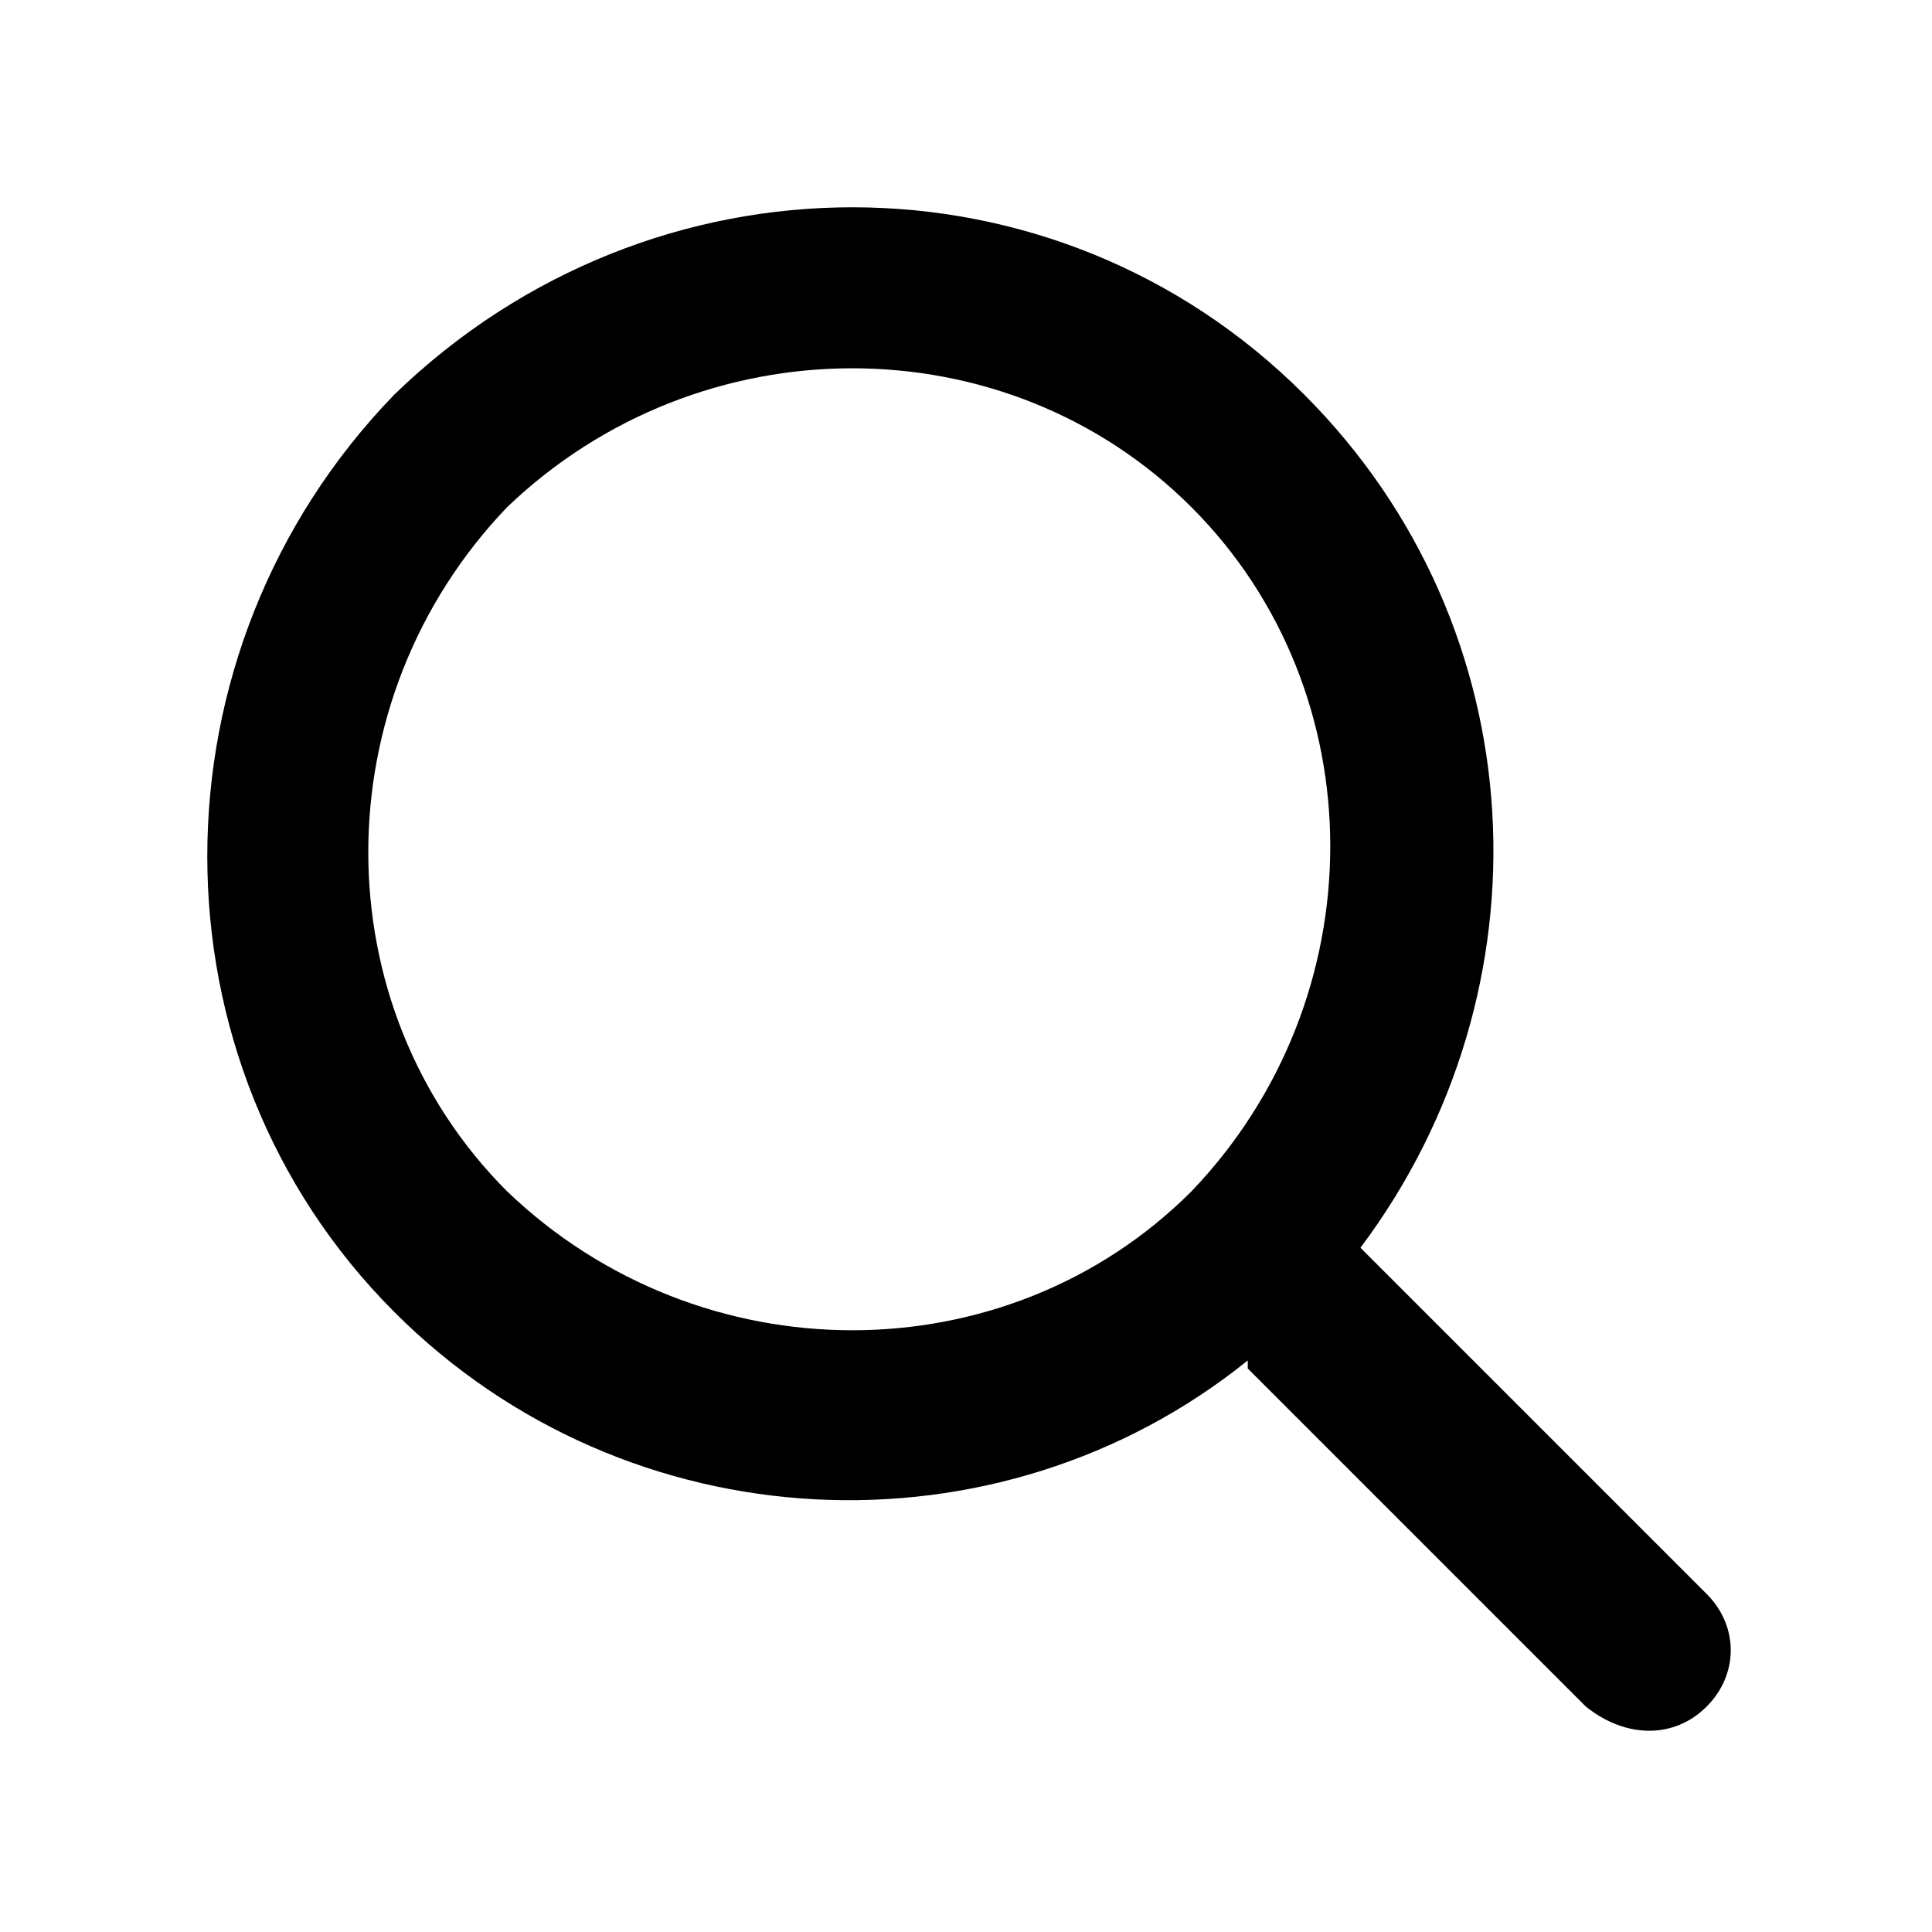
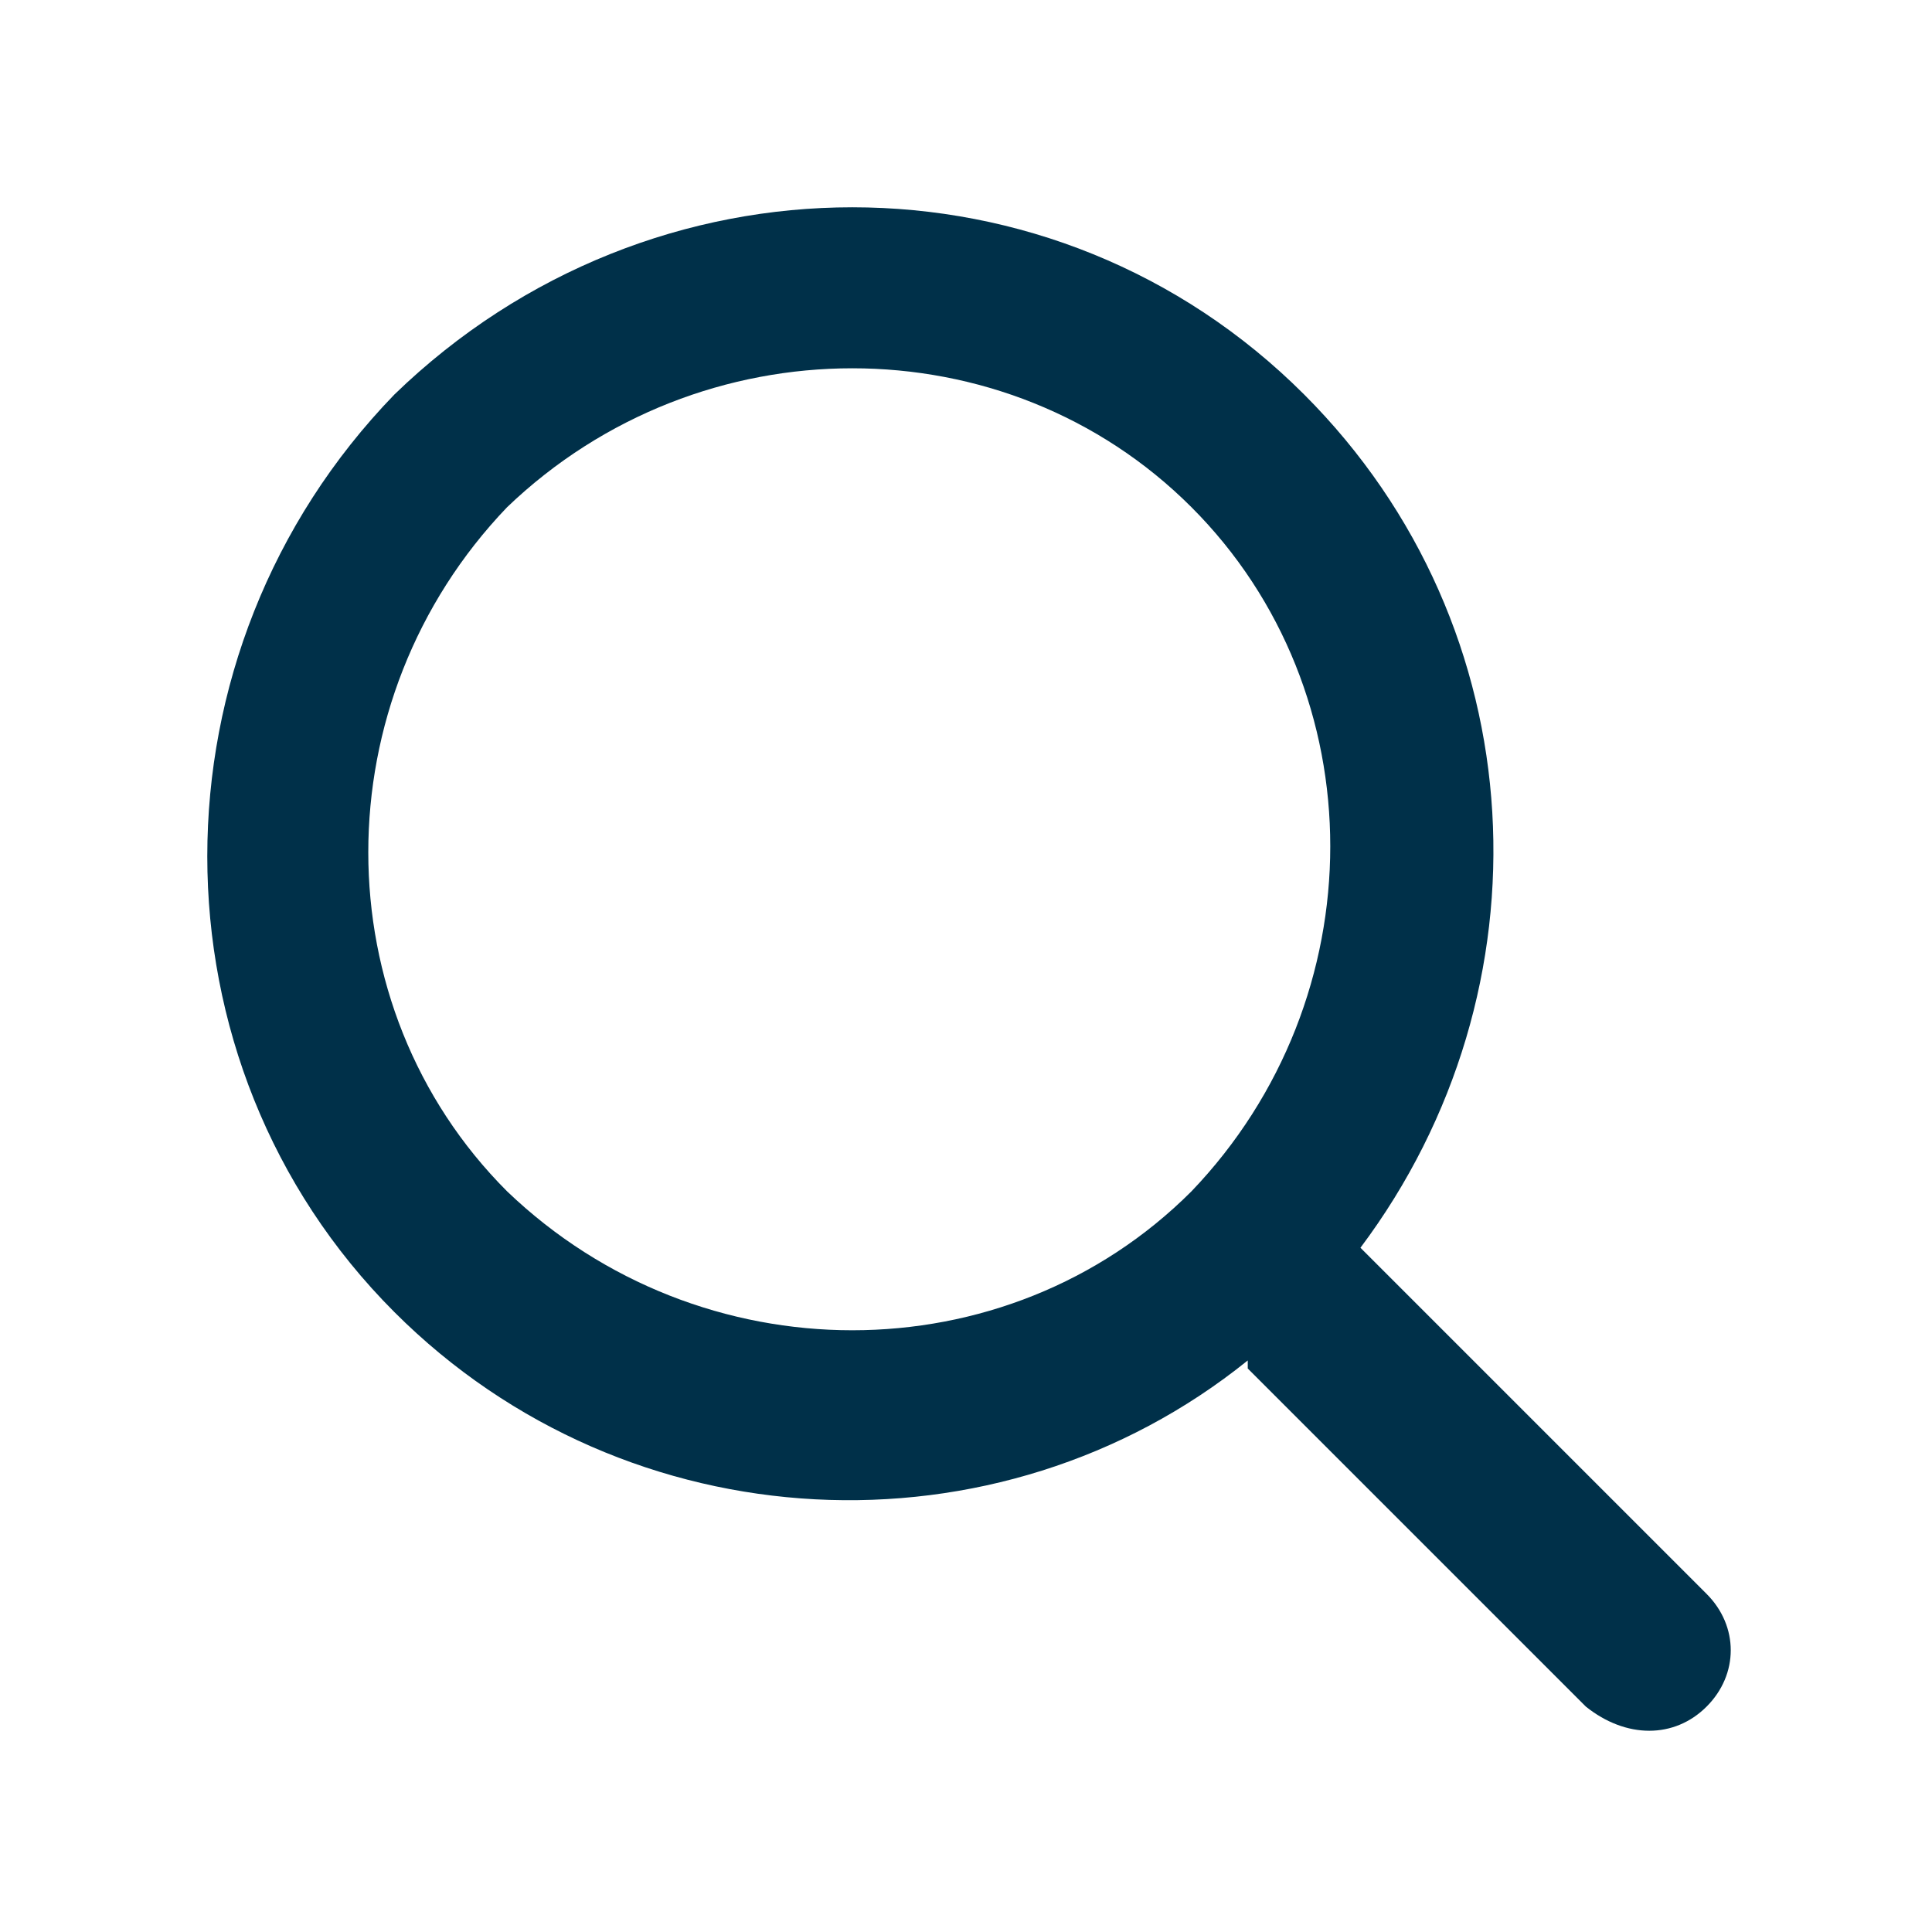
<svg xmlns="http://www.w3.org/2000/svg" viewBox="0 0 24 24" width="24" height="24">
-   <path d="M16.9,15.5c2.4-3.2,2.2-7.7-0.7-10.6c-3.1-3.1-8.1-3.1-11.3,0c-3.1,3.2-3.1,8.3,0,11.4     c2.9,2.9,7.5,3.1,10.6,0.6c0,0.1,0,0.1,0,0.1l4.2,4.2c0.5,0.4,1.1,0.4,1.5,0c0.4-0.4,0.4-1,0-1.4L16.9,15.5     C16.9,15.5,16.9,15.5,16.9,15.5L16.9,15.5z M14.8,6.3c2.3,2.3,2.3,6.1,0,8.5c-2.3,2.3-6.1,2.3-8.5,0C4,12.5,4,8.7,6.3,6.3     C8.7,4,12.5,4,14.8,6.3z" />
+   <path fill="#003049" d="M16.9,15.5c2.4-3.2,2.2-7.7-0.7-10.6c-3.1-3.1-8.1-3.1-11.3,0c-3.1,3.2-3.1,8.3,0,11.4     c2.9,2.9,7.5,3.1,10.6,0.6c0,0.1,0,0.1,0,0.1l4.2,4.2c0.5,0.4,1.1,0.4,1.5,0c0.4-0.4,0.4-1,0-1.4L16.9,15.5     C16.9,15.5,16.9,15.5,16.9,15.5L16.9,15.5z M14.8,6.3c2.3,2.3,2.3,6.1,0,8.5c-2.3,2.3-6.1,2.3-8.5,0C4,12.5,4,8.7,6.3,6.3     C8.7,4,12.5,4,14.8,6.3z" />
</svg>
